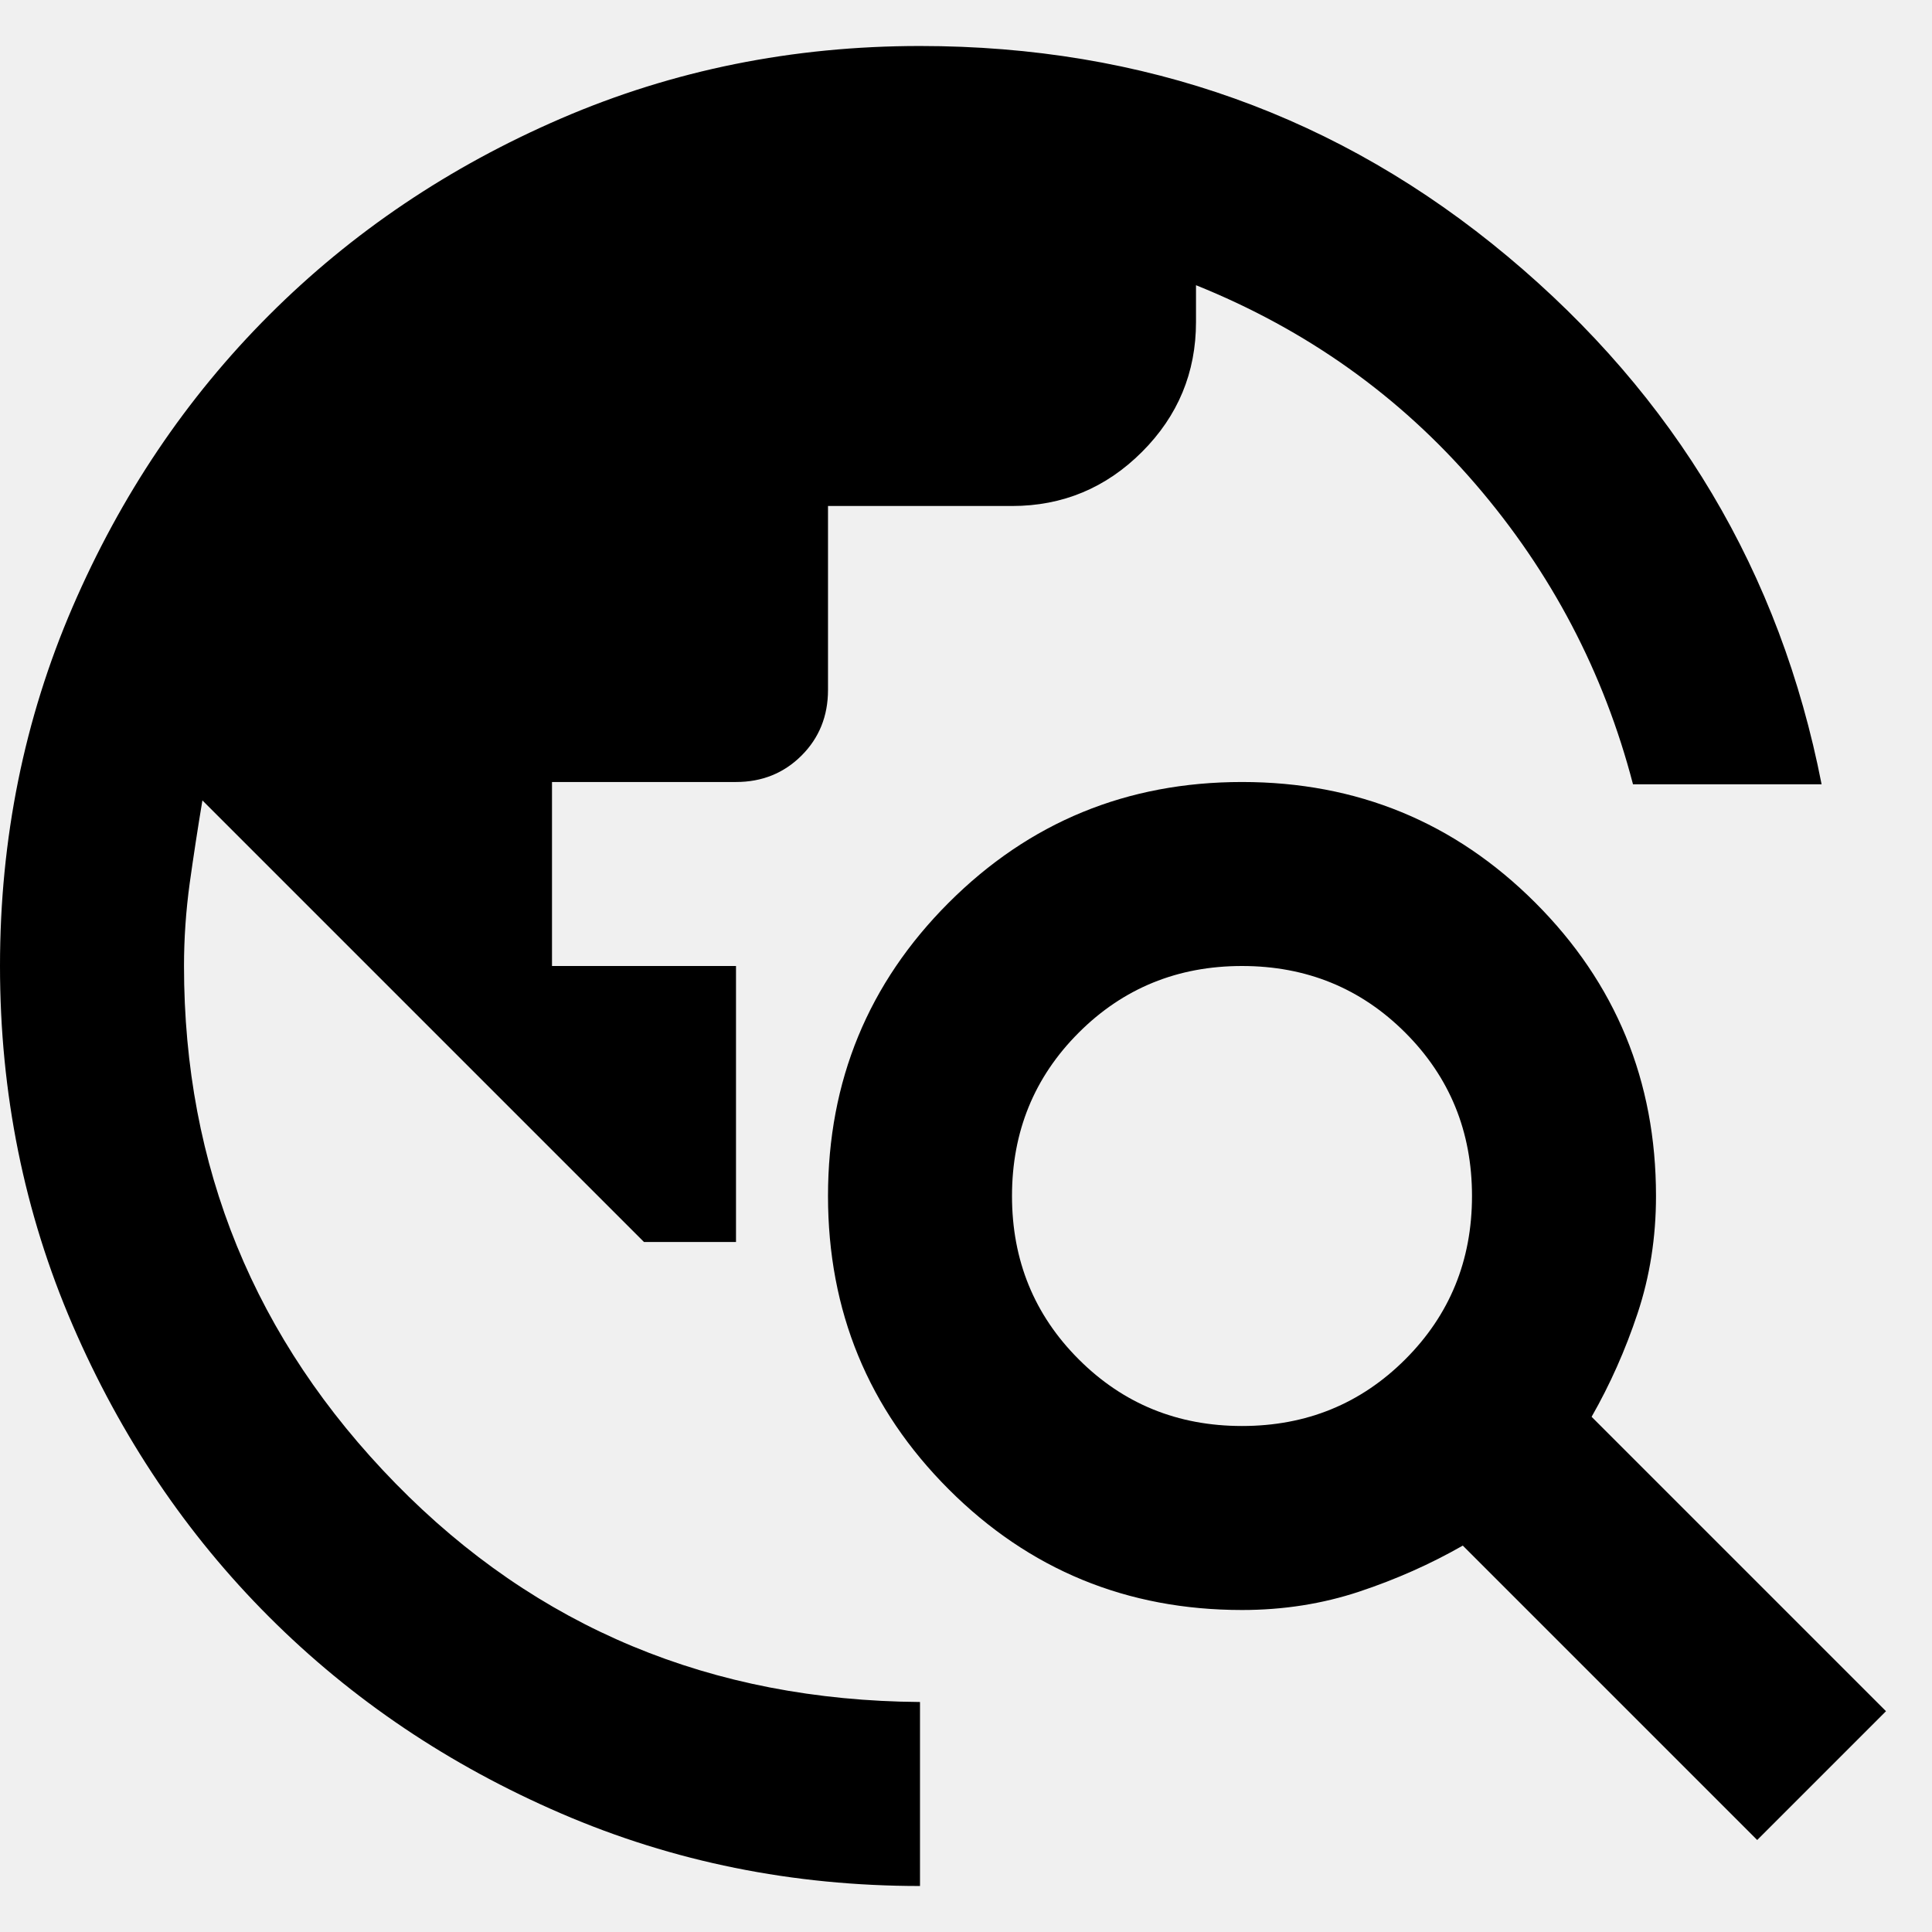
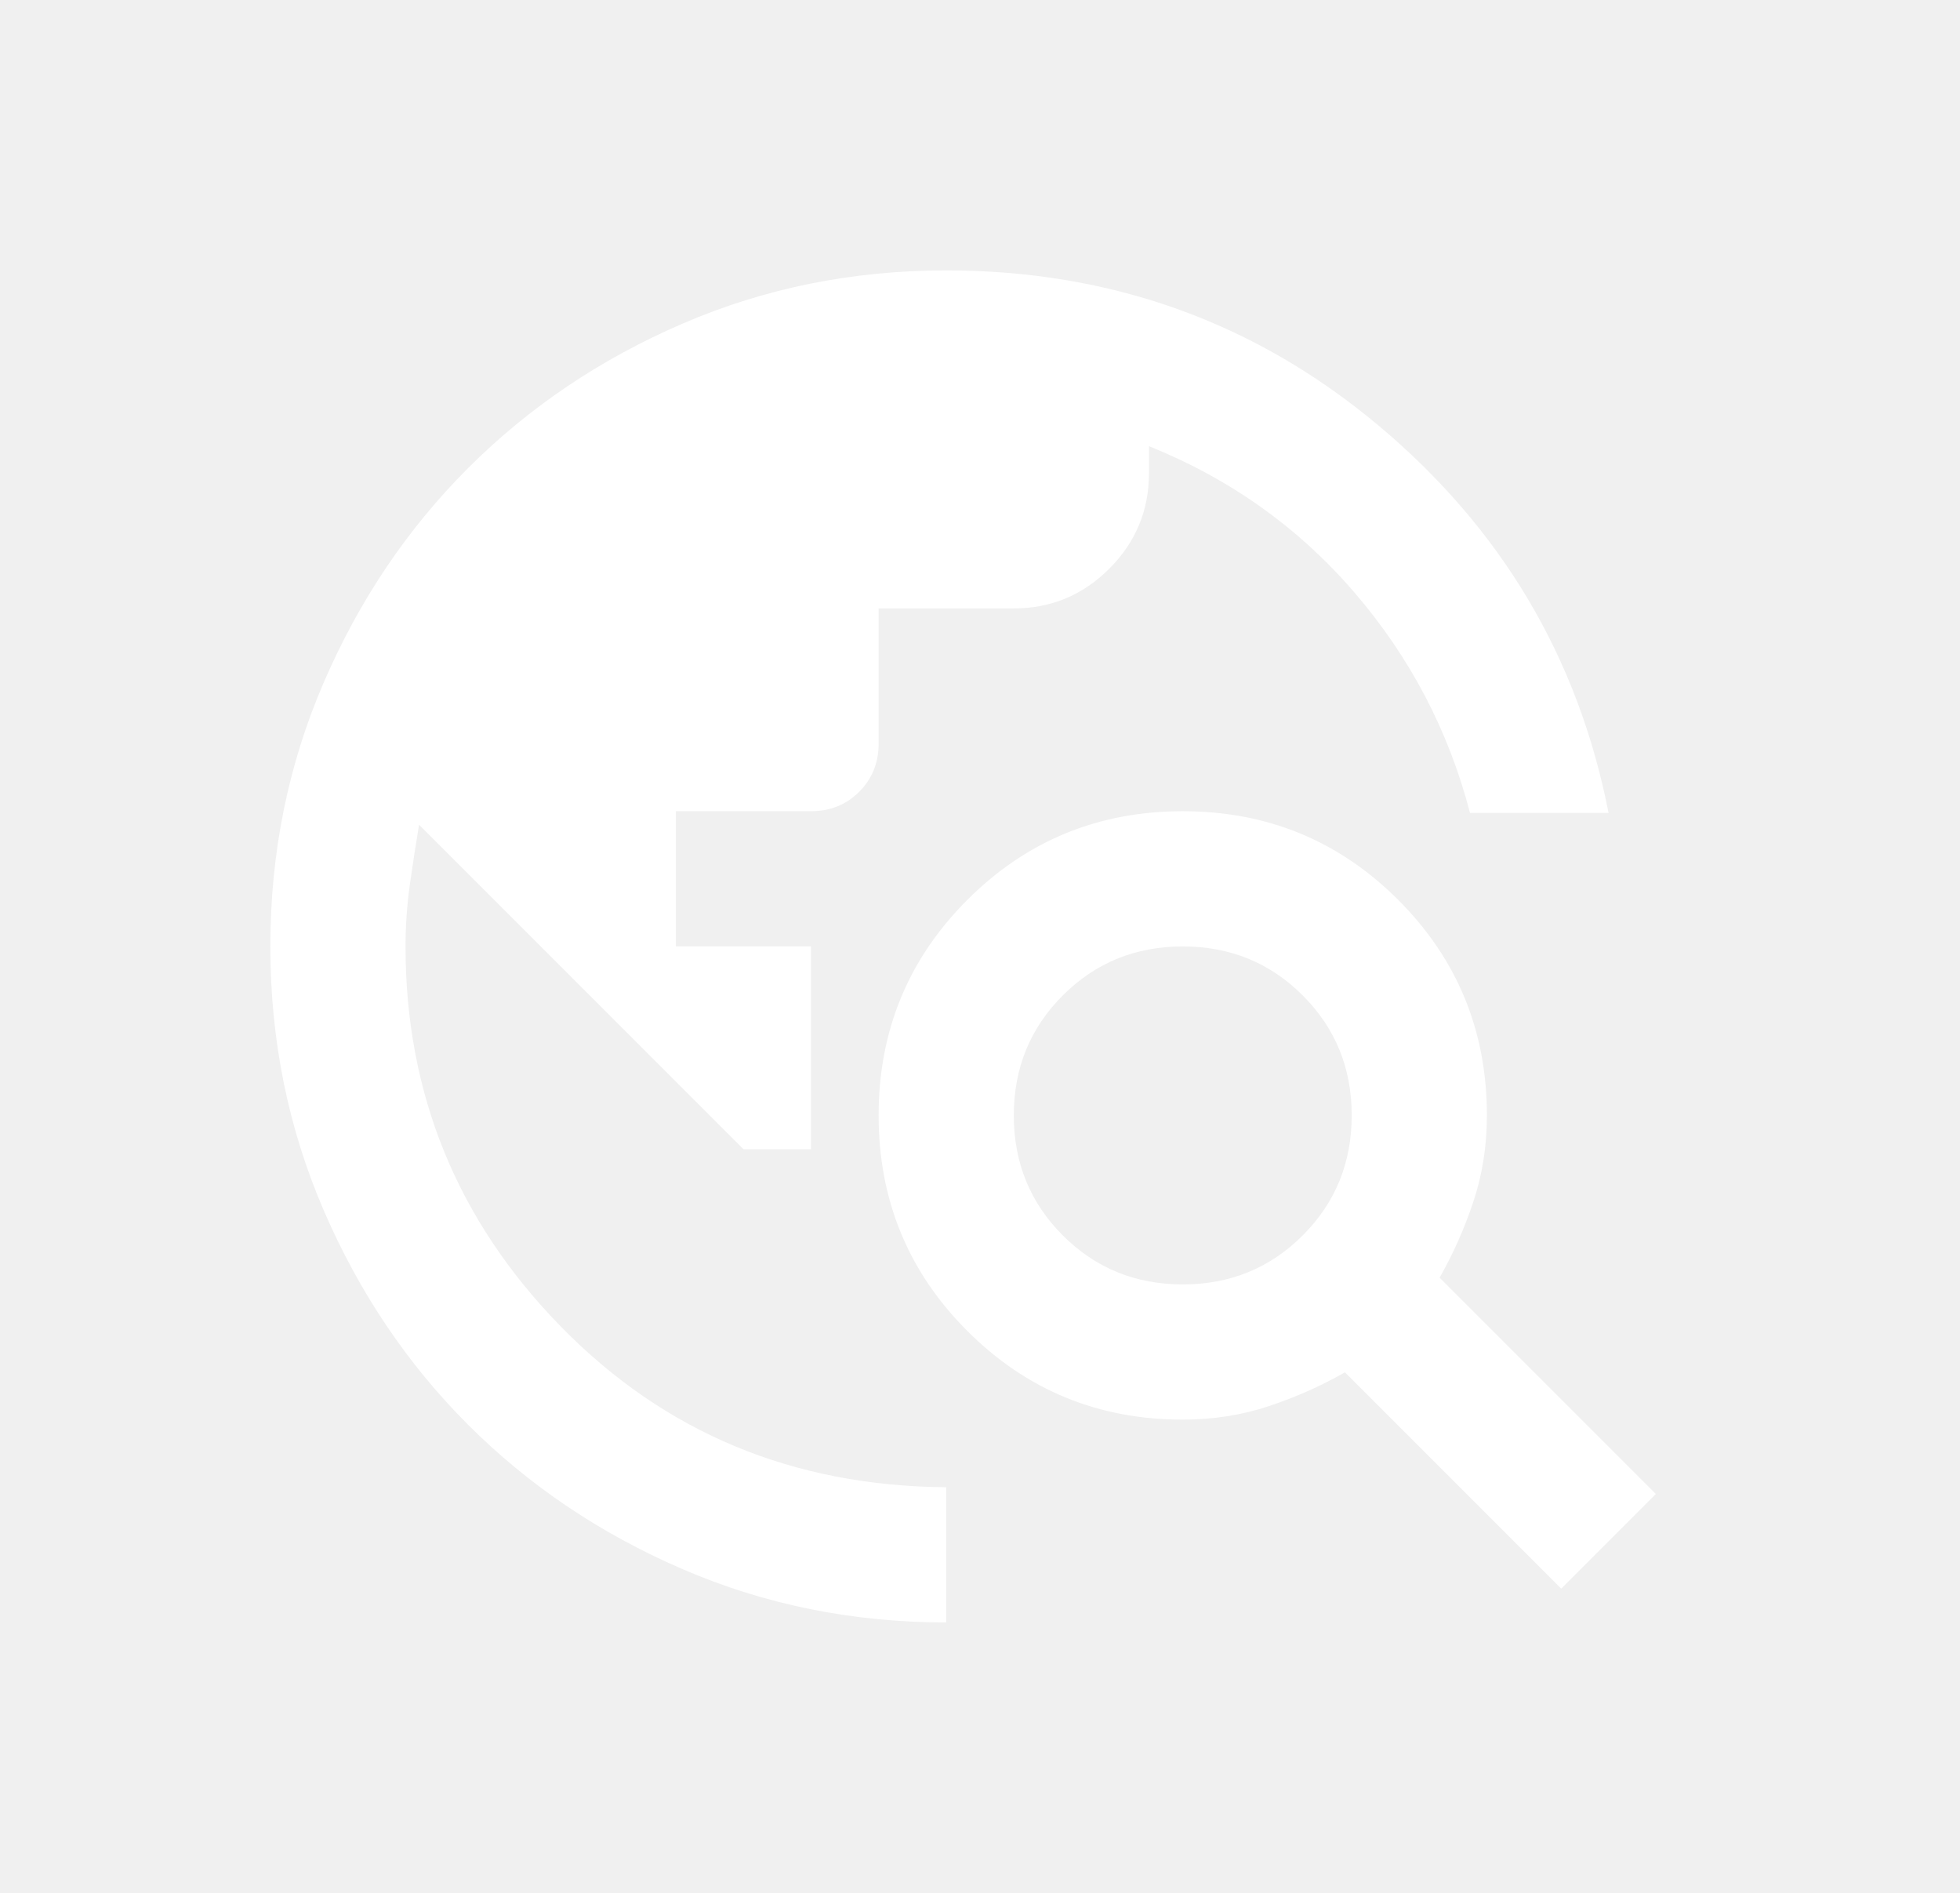
- <svg xmlns="http://www.w3.org/2000/svg" width="24" height="24" viewBox="0 0 21 20" fill="currentColor">
-   <path d="M10 20C8.617 20 7.317 19.737 6.1 19.212C4.883 18.687 3.825 17.975 2.925 17.075C2.025 16.175 1.313 15.117 0.788 13.9C0.263 12.683 0 11.383 0 10C0 8.617 0.263 7.317 0.788 6.1C1.313 4.883 2.025 3.825 2.925 2.925C3.825 2.025 4.883 1.312 6.1 0.787C7.317 0.262 8.617 0 10 0C12.433 0 14.562 0.762 16.387 2.287C18.212 3.812 19.35 5.725 19.8 8.025H17.75C17.433 6.808 16.863 5.721 16.038 4.762C15.213 3.804 14.2 3.083 13 2.6V3C13 3.55 12.804 4.021 12.413 4.412C12.021 4.804 11.55 5 11 5H9V7C9 7.283 8.904 7.521 8.713 7.712C8.521 7.904 8.283 8 8 8H6V10H8V13H7L2.2 8.2C2.15 8.5 2.104 8.8 2.062 9.1C2.021 9.4 2 9.7 2 10C2 12.183 2.767 14.058 4.3 15.625C5.833 17.192 7.733 17.983 10 18V20ZM19.1 19.5L15.9 16.3C15.55 16.5 15.175 16.667 14.775 16.8C14.375 16.933 13.95 17 13.5 17C12.25 17 11.187 16.563 10.312 15.688C9.437 14.813 9 13.75 9 12.5C9 11.25 9.437 10.187 10.312 9.312C11.187 8.437 12.25 8 13.5 8C14.75 8 15.813 8.437 16.688 9.312C17.563 10.187 18 11.25 18 12.5C18 12.95 17.933 13.375 17.8 13.775C17.667 14.175 17.5 14.55 17.3 14.9L20.5 18.1L19.1 19.5ZM13.5 15C14.2 15 14.792 14.758 15.275 14.275C15.758 13.792 16 13.2 16 12.5C16 11.8 15.758 11.208 15.275 10.725C14.792 10.242 14.2 10 13.5 10C12.8 10 12.208 10.242 11.725 10.725C11.242 11.208 11 11.8 11 12.5C11 13.2 11.242 13.792 11.725 14.275C12.208 14.758 12.8 15 13.5 15Z" fill="currentColor" />
+ <svg xmlns="http://www.w3.org/2000/svg" width="29" height="28" viewBox="0 0 29 28" fill="none">
+   <path d="M14 24C12.617 24 11.317 23.737 10.1 23.212C8.883 22.687 7.825 21.975 6.925 21.075C6.025 20.175 5.313 19.117 4.788 17.9C4.263 16.683 4 15.383 4 14C4 12.617 4.263 11.317 4.788 10.1C5.313 8.883 6.025 7.825 6.925 6.925C7.825 6.025 8.883 5.312 10.1 4.787C11.317 4.262 12.617 4 14 4C16.433 4 18.562 4.762 20.387 6.287C22.212 7.812 23.35 9.725 23.8 12.025H21.75C21.433 10.808 20.863 9.721 20.038 8.762C19.213 7.804 18.2 7.083 17 6.6V7C17 7.55 16.804 8.021 16.413 8.412C16.021 8.804 15.55 9 15 9H13V11C13 11.283 12.904 11.521 12.713 11.712C12.521 11.904 12.283 12 12 12H10V14H12V17H11L6.2 12.2C6.15 12.5 6.104 12.8 6.062 13.1C6.021 13.4 6 13.7 6 14C6 16.183 6.767 18.058 8.3 19.625C9.833 21.192 11.733 21.983 14 22V24ZM23.1 23.5L19.9 20.3C19.55 20.5 19.175 20.667 18.775 20.8C18.375 20.933 17.95 21 17.5 21C16.25 21 15.187 20.563 14.312 19.688C13.437 18.813 13 17.75 13 16.5C13 15.25 13.437 14.187 14.312 13.312C15.187 12.437 16.25 12 17.5 12C18.75 12 19.813 12.437 20.688 13.312C21.563 14.187 22 15.25 22 16.5C22 16.95 21.933 17.375 21.8 17.775C21.667 18.175 21.5 18.55 21.3 18.9L24.5 22.1L23.1 23.5ZM17.5 19C18.2 19 18.792 18.758 19.275 18.275C19.758 17.792 20 17.2 20 16.5C20 15.8 19.758 15.208 19.275 14.725C18.792 14.242 18.2 14 17.5 14C16.8 14 16.208 14.242 15.725 14.725C15.242 15.208 15 15.8 15 16.5C15 17.2 15.242 17.792 15.725 18.275C16.208 18.758 16.8 19 17.5 19Z" fill="white" />
</svg>
